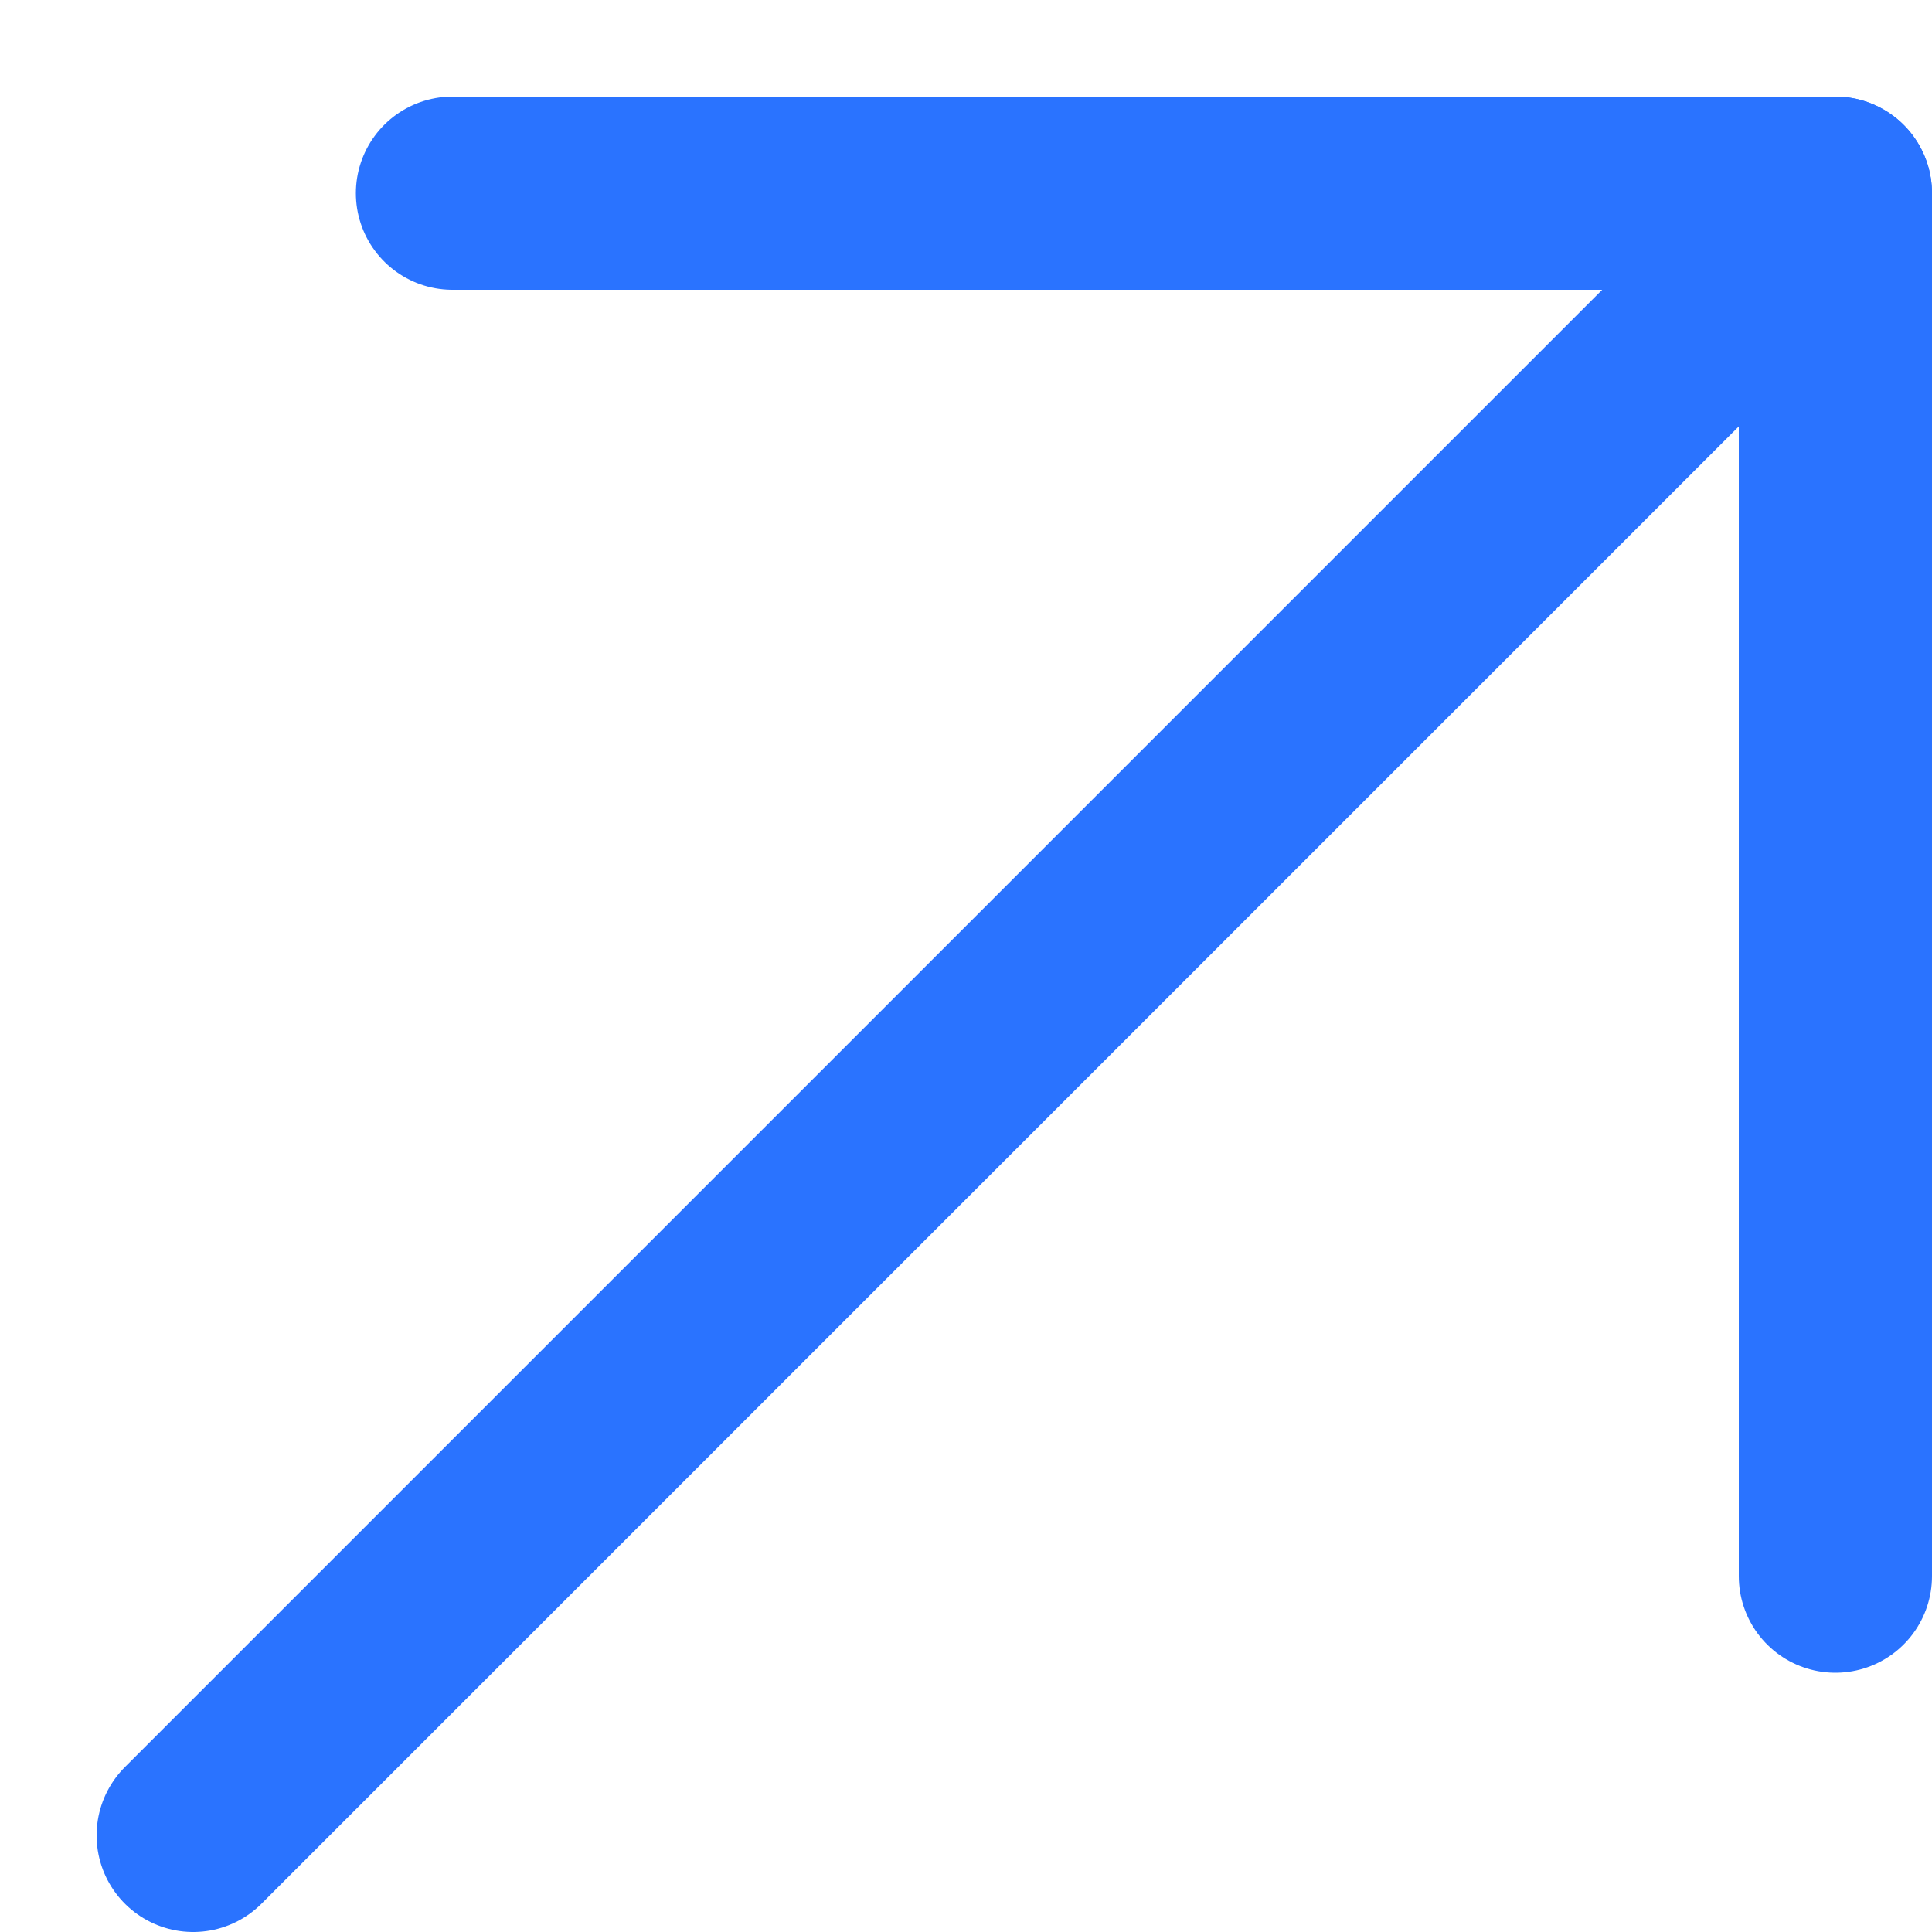
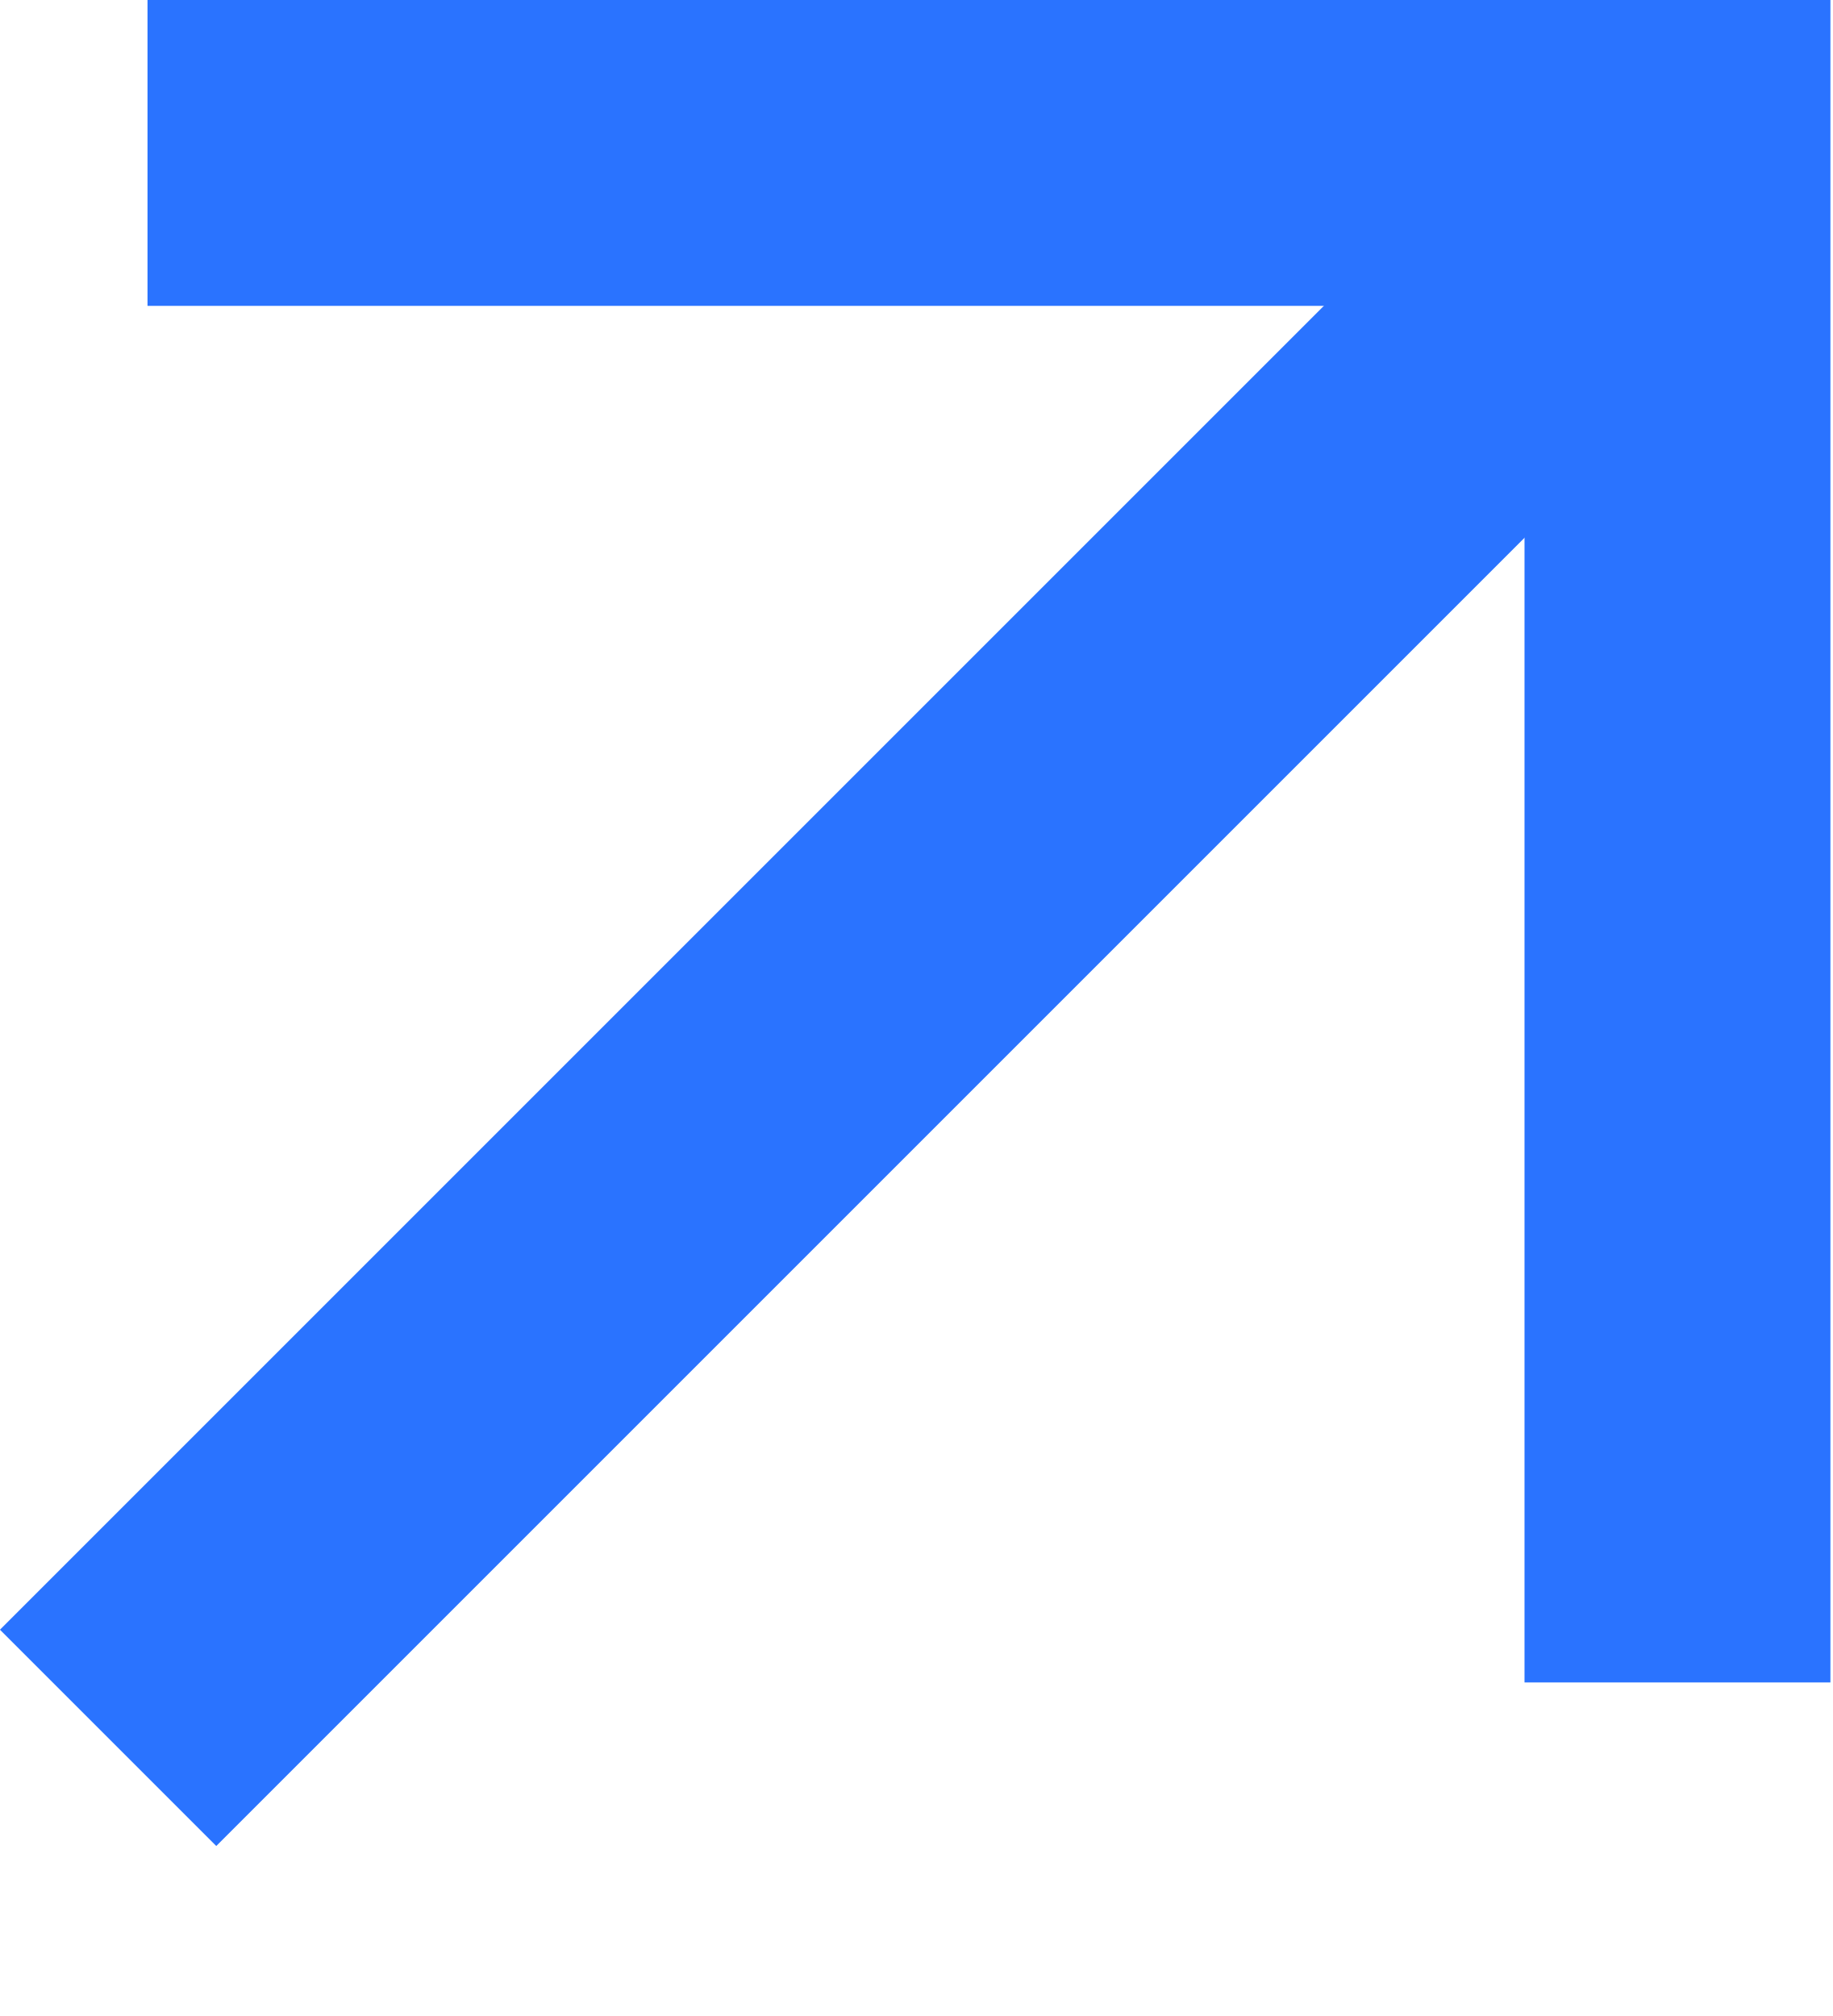
- <svg xmlns="http://www.w3.org/2000/svg" width="10" height="10" viewBox="0 0 10 10" fill="none">
-   <path d="M1 9.5L9.5 1" stroke="#2A73FF" stroke-linecap="round" stroke-linejoin="round" />
-   <path d="M2.342 1H9.5V8.158" stroke="#2A73FF" stroke-linecap="round" stroke-linejoin="round" />
+ <svg xmlns="http://www.w3.org/2000/svg" width="10" height="11" viewBox="0 0 10 11" fill="none">
+   <rect x="9.439" y="1.812" width="11.681" height="1.669" transform="rotate(135 9.43921 1.8125)" fill="#2A73FF" />
+   <rect x="9.987" width="9.18" height="1.669" transform="rotate(90 9.98706 0)" fill="#2A73FF" />
+   <rect x="9.982" y="1.669" width="9.177" height="1.669" transform="rotate(-180 9.98193 1.66895)" fill="#2A73FF" />
</svg>
